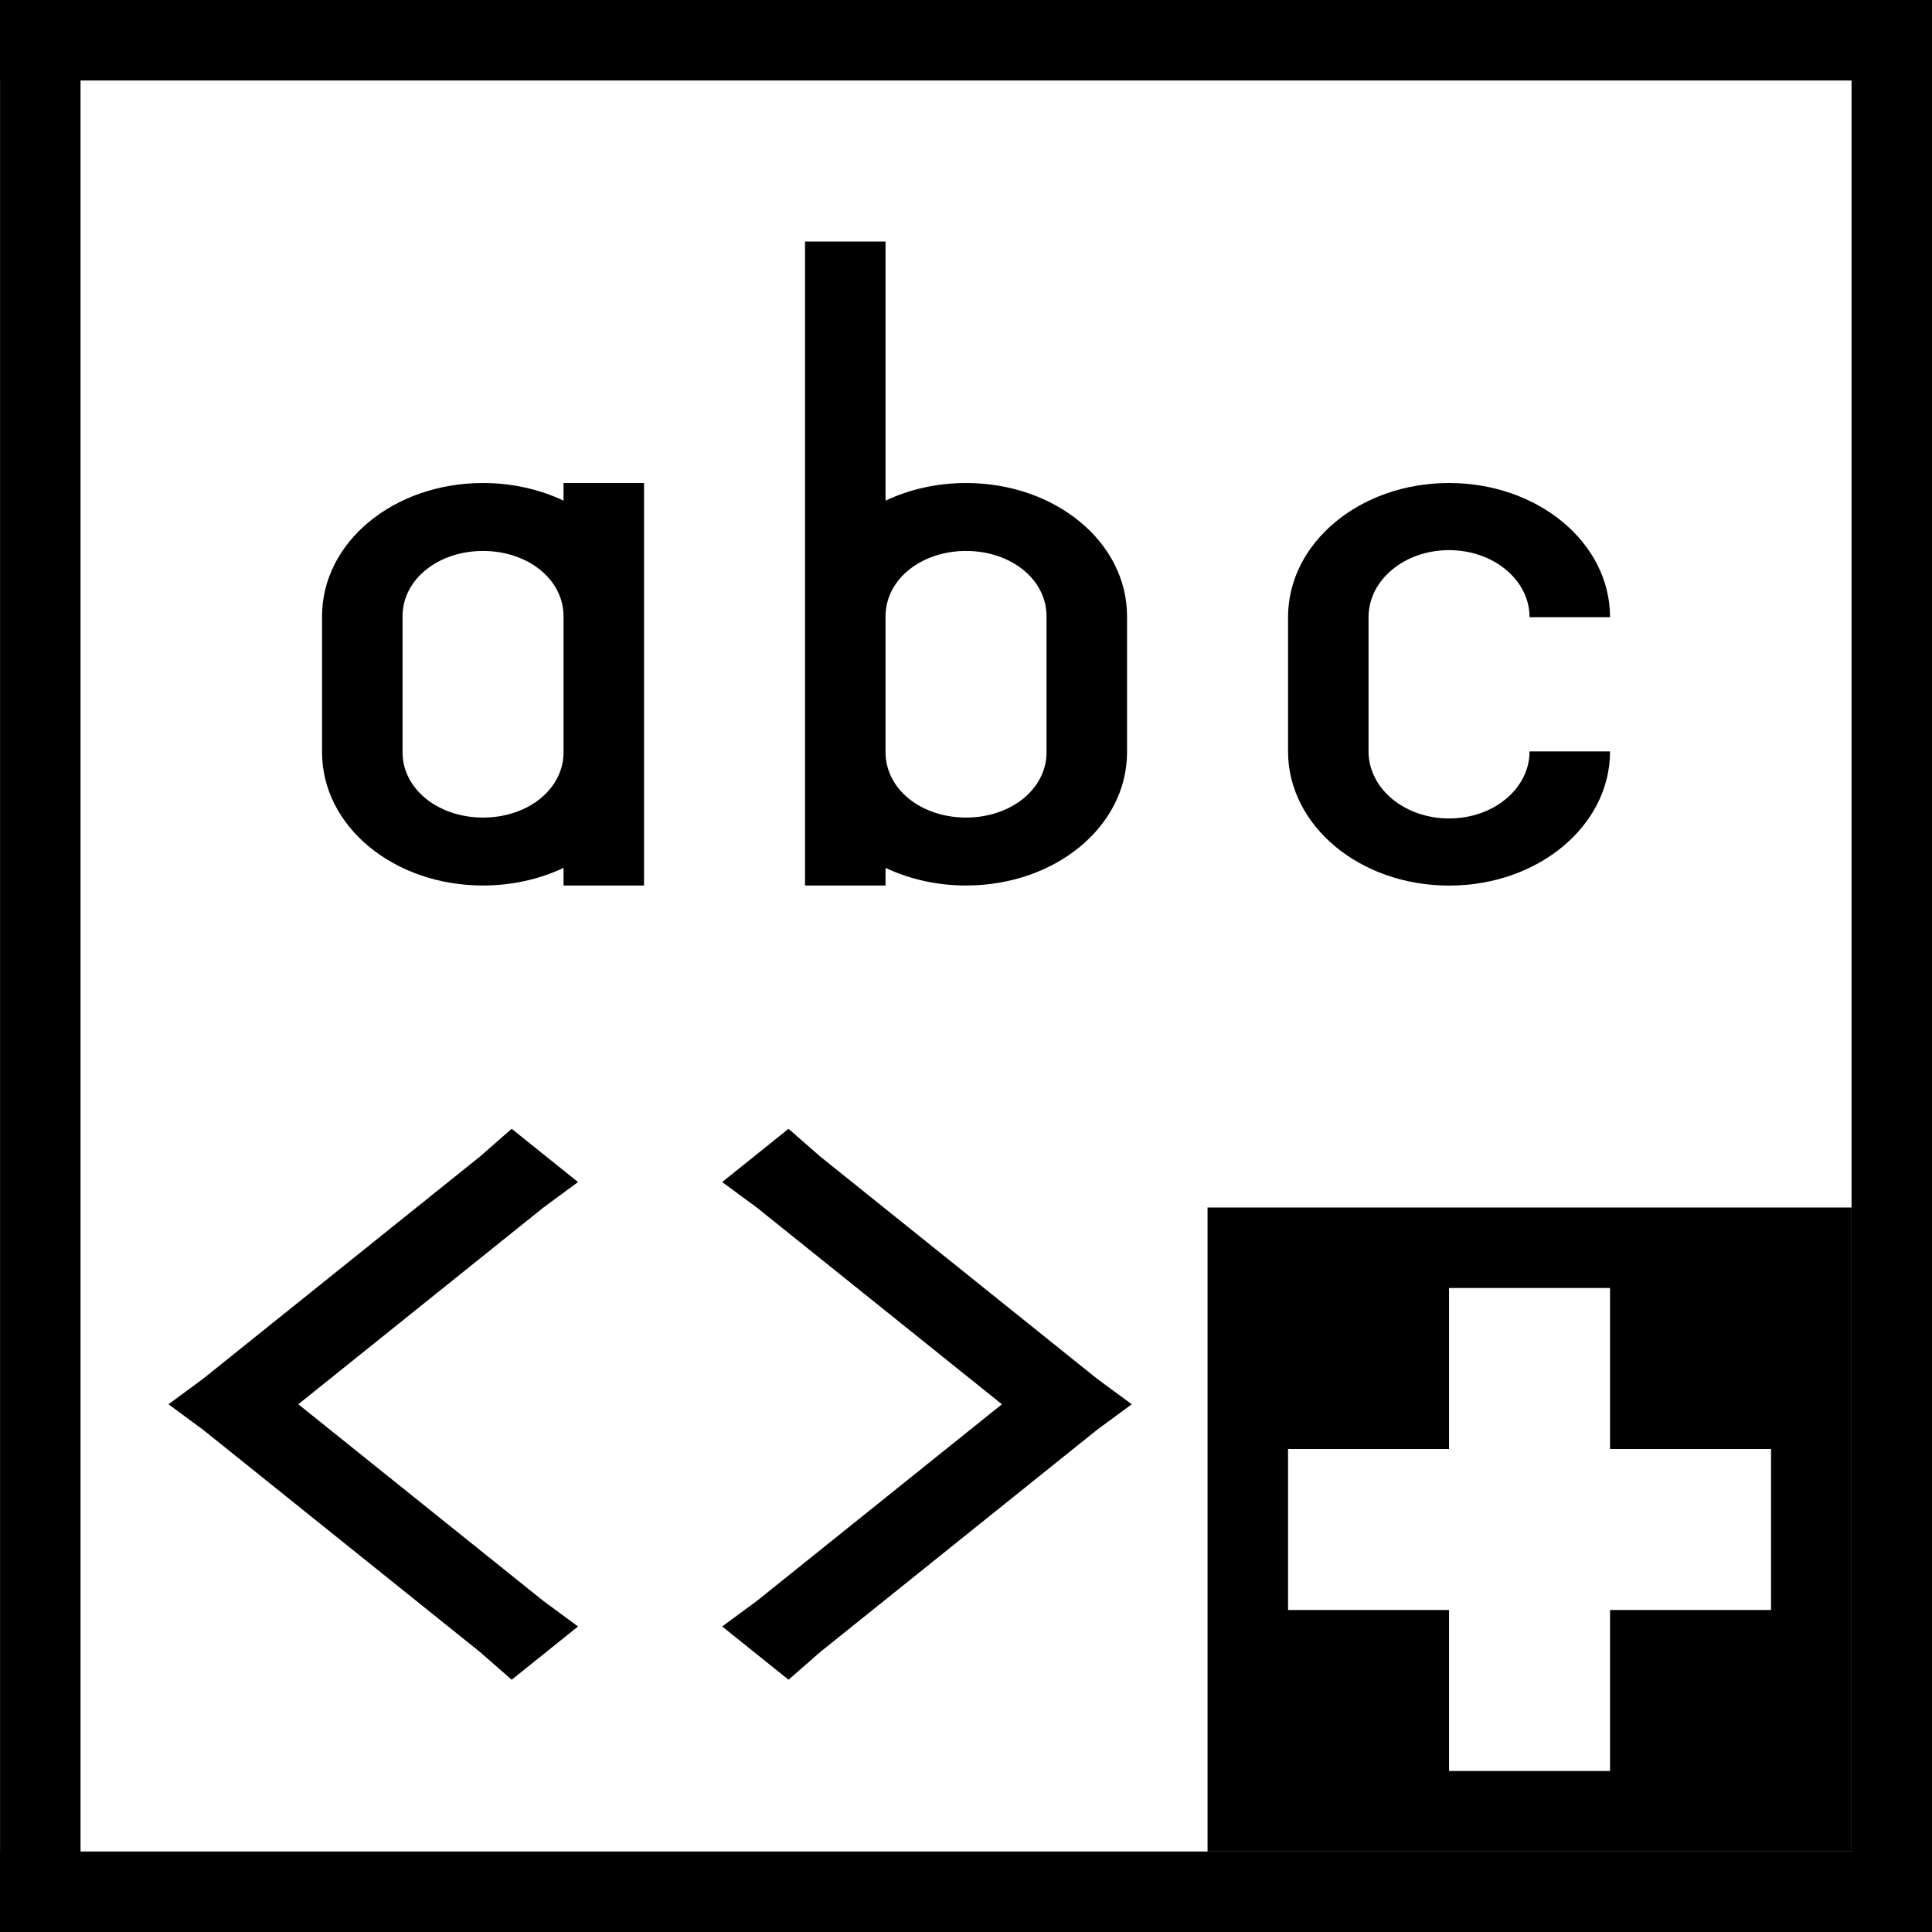
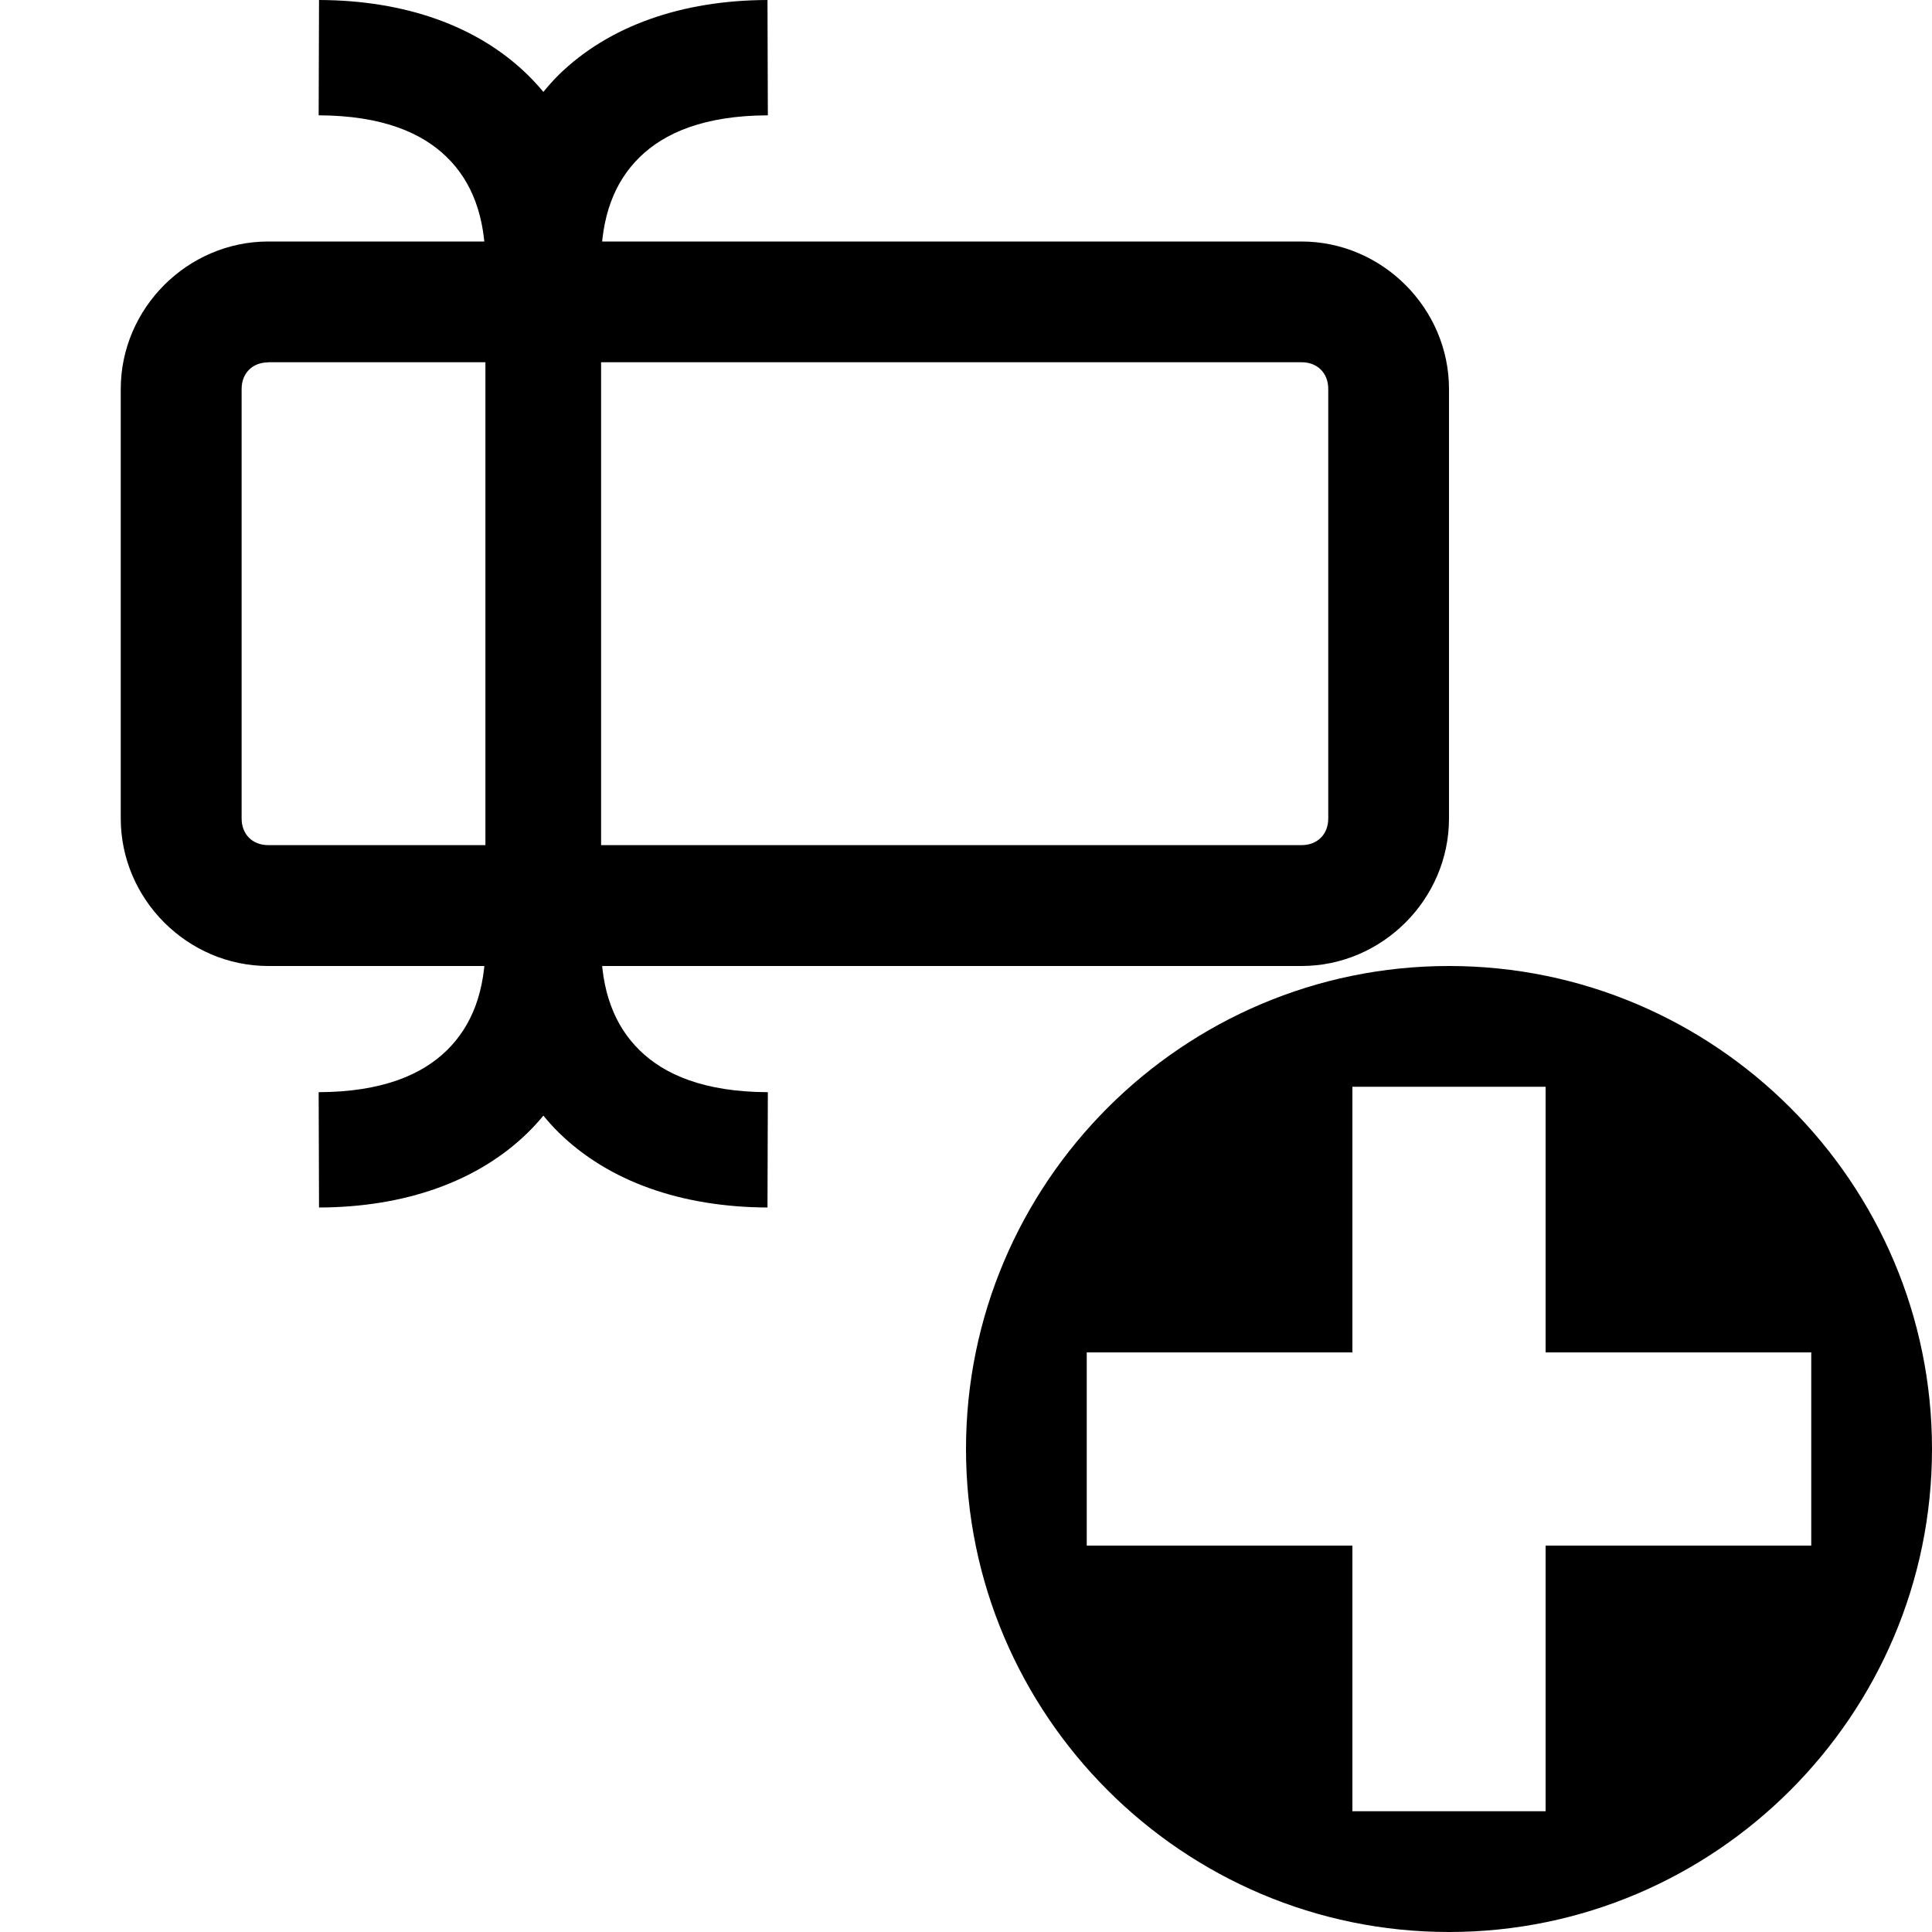
- <svg xmlns="http://www.w3.org/2000/svg" version="1.1" id="svg1" width="16" height="16" viewBox="0 0 16 16">
-   <g transform="matrix(0.666667,0,0,0.666667,-721.3333,-371.5748)" id="xml-text-new">
-     <path id="rect17753" d="m 1082,557.362 h 24 v 24 h -24 z" style="opacity:0;fill:none" />
-     <path id="rect17755" d="m 1082,557.362 h 1 v 24 h -1 z" style="opacity:1" />
-     <path id="rect17759" d="m 1082,557.362 h 24 v 1 h -24 z" style="opacity:1" />
-     <path id="rect17763" d="m 1082,580.362 h 24 v 1 h -24 z" style="opacity:1" />
-     <path id="rect17765" d="m 1105,557.362 h 1 v 24 h -1 z" style="opacity:1" />
-     <path id="path17784" d="m 1097,572.362 v 8 h 8 v -8 z m 3,1 h 2 v 2 h 2 v 2 h -2 v 2 h -2 v -2 h -2 v -2 h 2 z" style="opacity:1" />
-     <path style="opacity:1" d="m 1100,563.362 c -1.108,0 -2,0.743 -2,1.667 v 1.667 c 0,0.923 0.892,1.667 2,1.667 1.108,0 2,-0.743 2,-1.667 h -1 c 0,0.462 -0.446,0.833 -1,0.833 -0.554,0 -1,-0.372 -1,-0.833 v -1.667 c 0,-0.462 0.446,-0.833 1,-0.833 0.554,0 1,0.372 1,0.833 h 1 c 0,-0.923 -0.892,-1.667 -2,-1.667 z" id="rect21555" />
-     <path style="opacity:1" d="m 1088,563.362 c -1.108,0 -2,0.733 -2,1.656 v 1.688 c 0,0.923 0.892,1.656 2,1.656 0.364,0 0.706,-0.08 1,-0.219 v 0.219 h 1 v -1.656 -1.688 -1.656 h -1 v 0.219 c -0.294,-0.139 -0.636,-0.219 -1,-0.219 z m 0,0.844 c 0.554,0 1,0.351 1,0.812 v 1.688 c 0,0.462 -0.446,0.812 -1,0.812 -0.554,0 -1,-0.351 -1,-0.812 v -1.688 c 0,-0.462 0.446,-0.812 1,-0.812 z" id="path21565" />
-     <path id="path21572" d="m 1094,563.362 c 1.108,0 2,0.733 2,1.656 v 1.688 c 0,0.923 -0.892,1.656 -2,1.656 -0.364,0 -0.706,-0.08 -1,-0.219 v 0.219 h -1 v -1.656 -1.688 -4.656 h 1 v 3.219 c 0.294,-0.139 0.636,-0.219 1,-0.219 z m 0,0.844 c -0.554,0 -1,0.351 -1,0.812 v 1.688 c 0,0.462 0.446,0.812 1,0.812 0.554,0 1,-0.351 1,-0.812 v -1.688 c 0,-0.462 -0.446,-0.812 -1,-0.812 z" style="opacity:1" />
-     <g transform="matrix(1.146412,0,0,0.920121,49.13317,555.0236)" id="g21578">
-       <path id="path21580" d="m 906.5,17.781 -0.344,0.375 -3,3 -0.375,0.344 0.375,0.344 3,3 0.344,0.375 0.719,-0.719 -0.375,-0.344 -2.656,-2.656 2.656,-2.656 0.375,-0.344 z m 3,0 -0.719,0.719 0.375,0.344 2.656,2.656 -2.656,2.656 -0.375,0.344 0.719,0.719 0.344,-0.375 3,-3 0.375,-0.344 -0.375,-0.344 -3,-3 z" style="opacity:1" />
-     </g>
-   </g>
+ <svg xmlns="http://www.w3.org/2000/svg" id="svg8" version="1.1" viewBox="0 0 16 16" height="16" width="16">
+   <defs id="defs2" />
+   <path style="stroke:none;stroke-width:1" d="M 2.222,2 C 1.553,2 1,2.553 1,3.222 V 6.778 C 1,7.447 1.553,8 2.222,8 H 10.778 C 11.447,8 12,7.447 12,6.778 V 3.222 C 12,2.553 11.447,2 10.778,2 Z m 0,1 h 8.557 c 0.132,0 0.221,0.09 0.221,0.221 v 3.557 c 0,0.132 -0.09,0.221 -0.221,0.221 H 2.222 c -0.132,0 -0.221,-0.09 -0.221,-0.221 V 3.222 c 0,-0.132 0.09,-0.221 0.221,-0.221 z" id="rect33783" />
+   <path id="path2338" style="color:#000000;stroke-width:1;stroke-dashoffset:15;-inkscape-stroke:none" d="m 4.978,2.192 h -0.003 m 0,0 c -7.4e-6,0.001 7.3e-6,0.003 0,0.004 m -0.952,0 c -7.4e-6,-0.001 7.2e-6,-0.003 0,-0.004 m 0,0 h -0.003 m 0.958,0 C 4.976,1.79 5.091,1.504 5.297,1.302 5.502,1.101 5.83,0.957 6.359,0.955 L 6.356,0 h 1.46e-5 C 5.645,0.002 5.041,0.215 4.627,0.62 4.582,0.665 4.54,0.712 4.5,0.761 4.459,0.712 4.416,0.665 4.37,0.62 3.957,0.215 3.353,0.002 2.642,0 l -0.003,0.955 c 0.529,0.002 0.857,0.146 1.062,0.347 0.206,0.202 0.32,0.488 0.319,0.89 V 7.808 C 4.022,8.21 3.907,8.496 3.701,8.698 3.496,8.899 3.168,9.043 2.639,9.045 L 2.642,10 C 3.353,9.998 3.957,9.785 4.371,9.38 c 0.046,-0.045 0.089,-0.092 0.129,-0.141 0.04,0.049 0.082,0.096 0.128,0.141 C 5.041,9.785 5.645,9.997 6.356,10 h -1.47e-5 l 0.003,-0.955 C 5.83,9.043 5.502,8.899 5.297,8.698 5.091,8.496 4.976,8.21 4.978,7.808 Z" />
+   <path id="path1910-9" style="color:#000000;fill-rule:evenodd;stroke:none;stroke-width:1;stroke-dashoffset:15;-inkscape-stroke:none" d="M 12,8 C 9.796,8 8,9.796 8,12 c 0,2.204 1.796,4 4,4 2.204,0 4,-1.796 4,-4 0,-2.204 -1.796,-4 -4,-4 z M 11.2,9 h 1.6 v 2.2 H 15 v 1.6 H 12.8 V 15 h -1.6 V 12.8 H 9 v -1.6 h 2.2 z" />
</svg>
